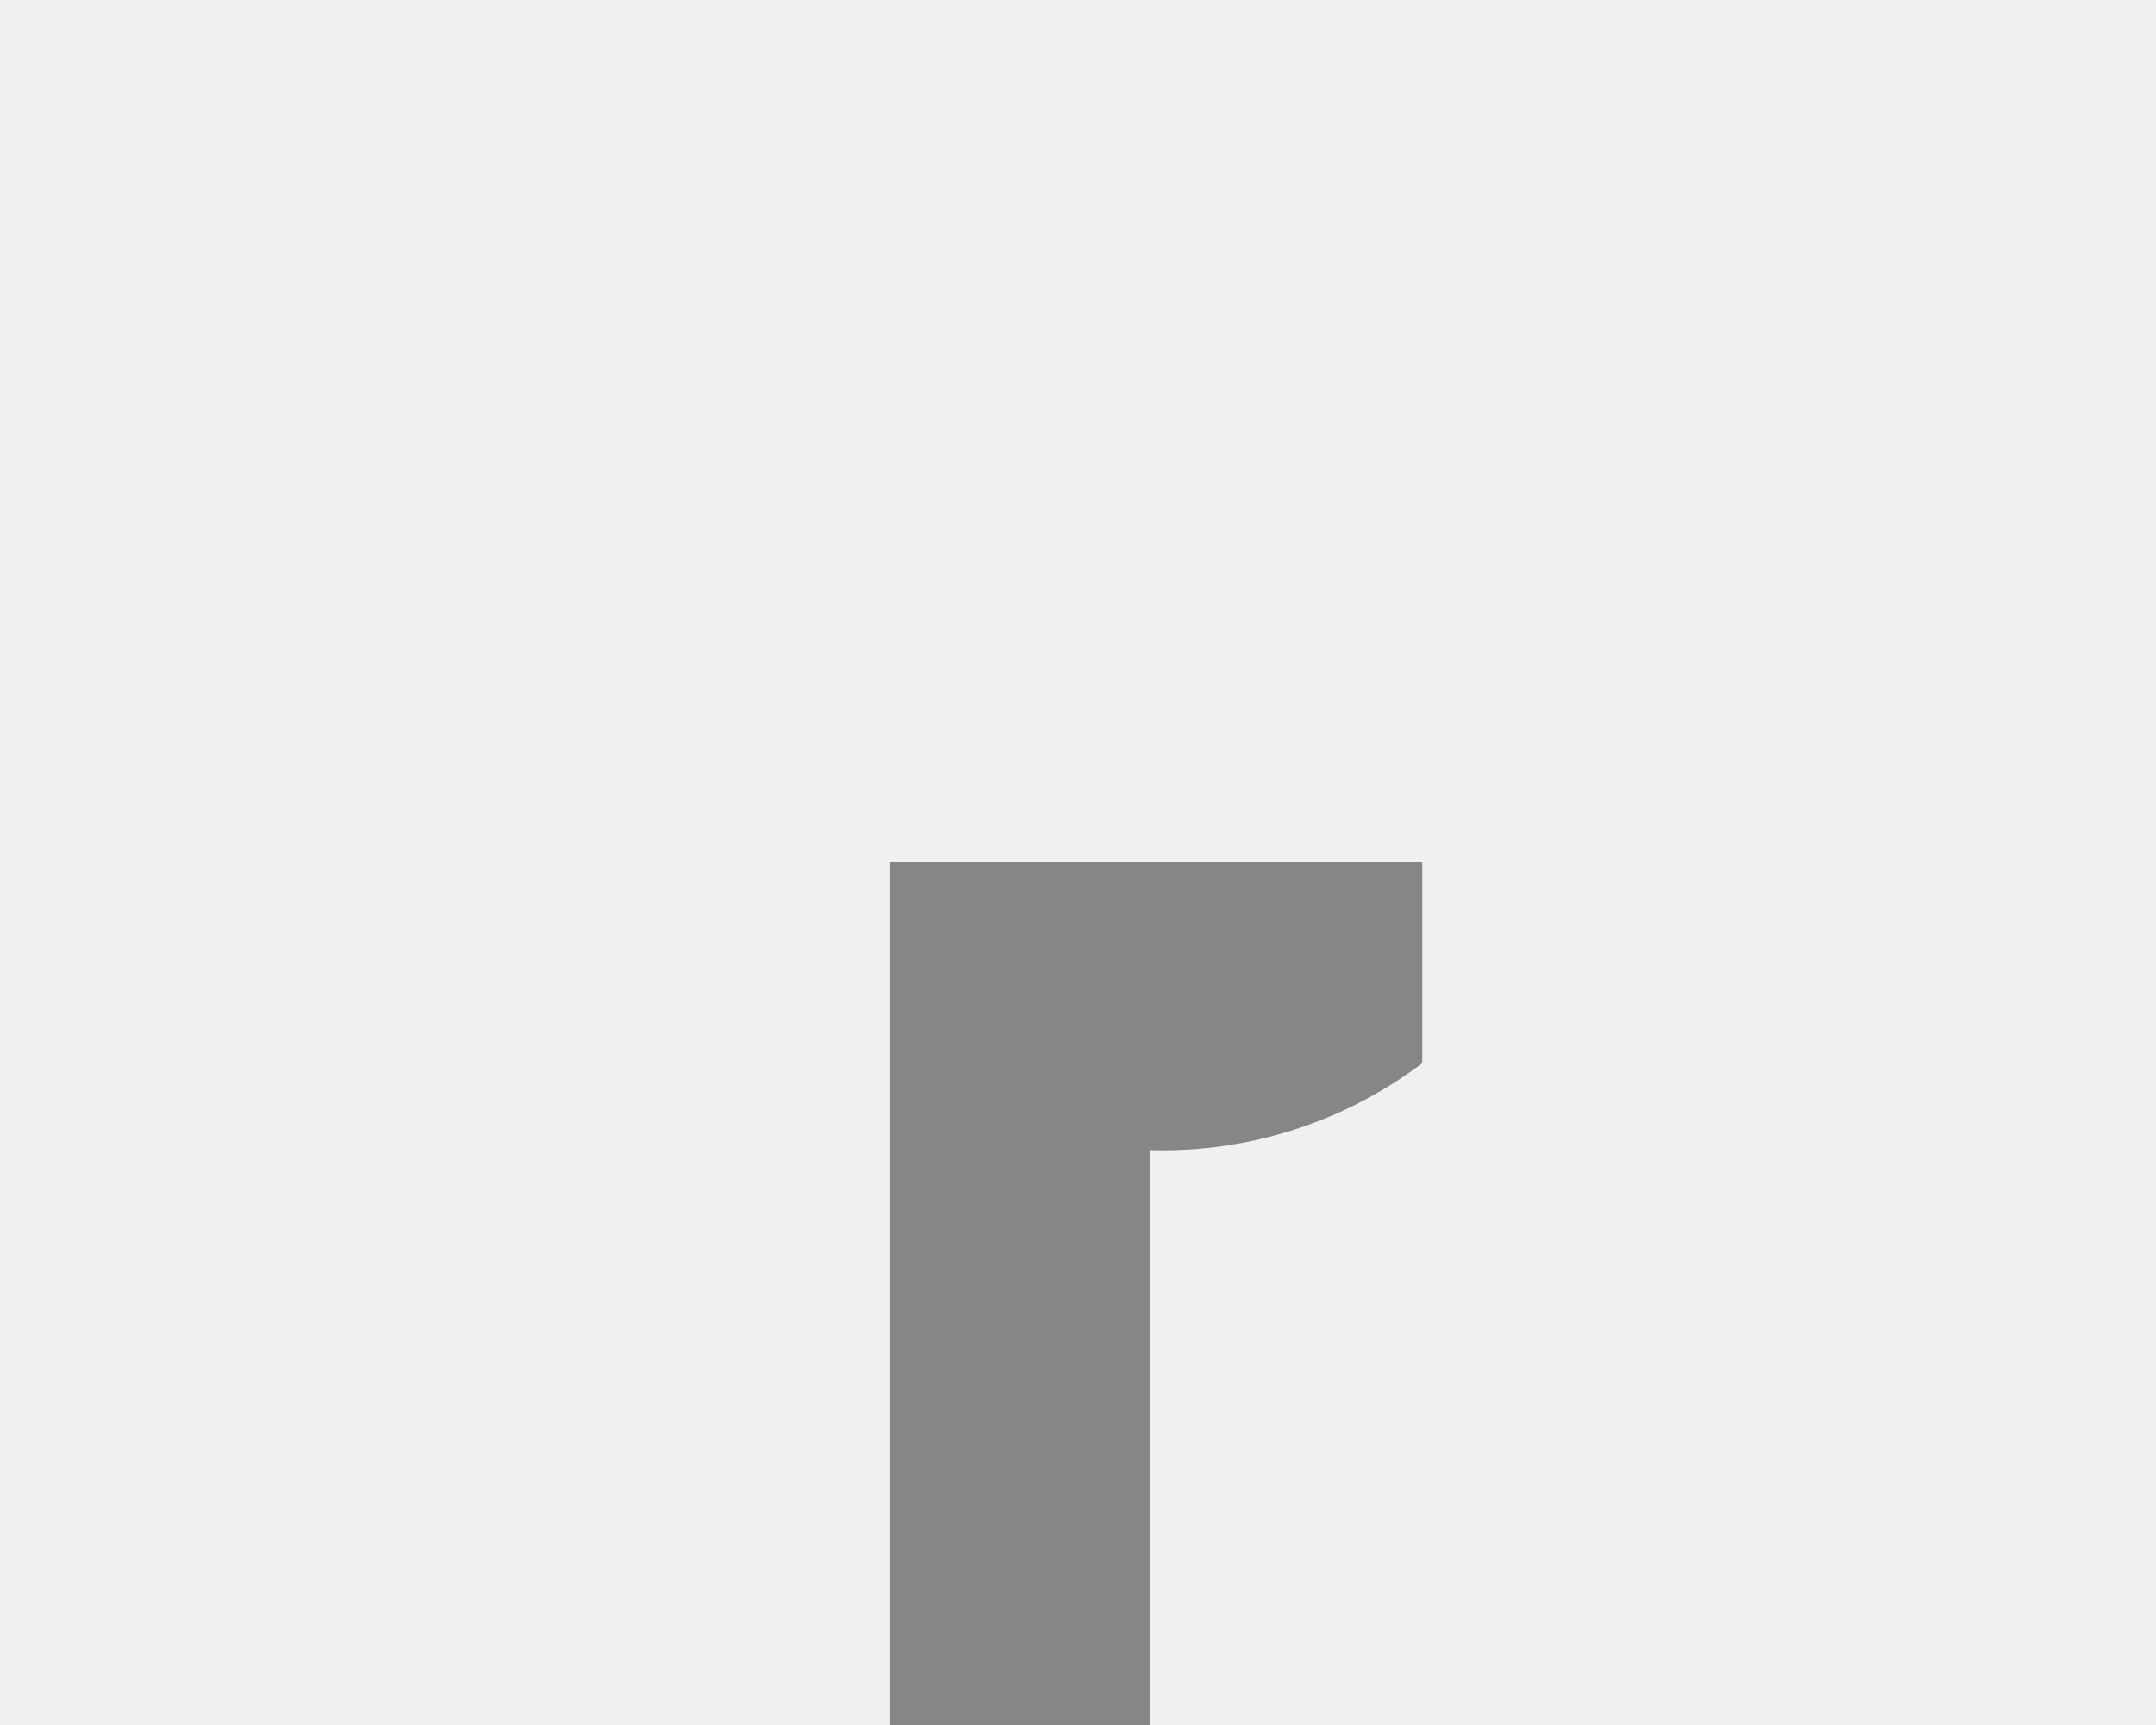
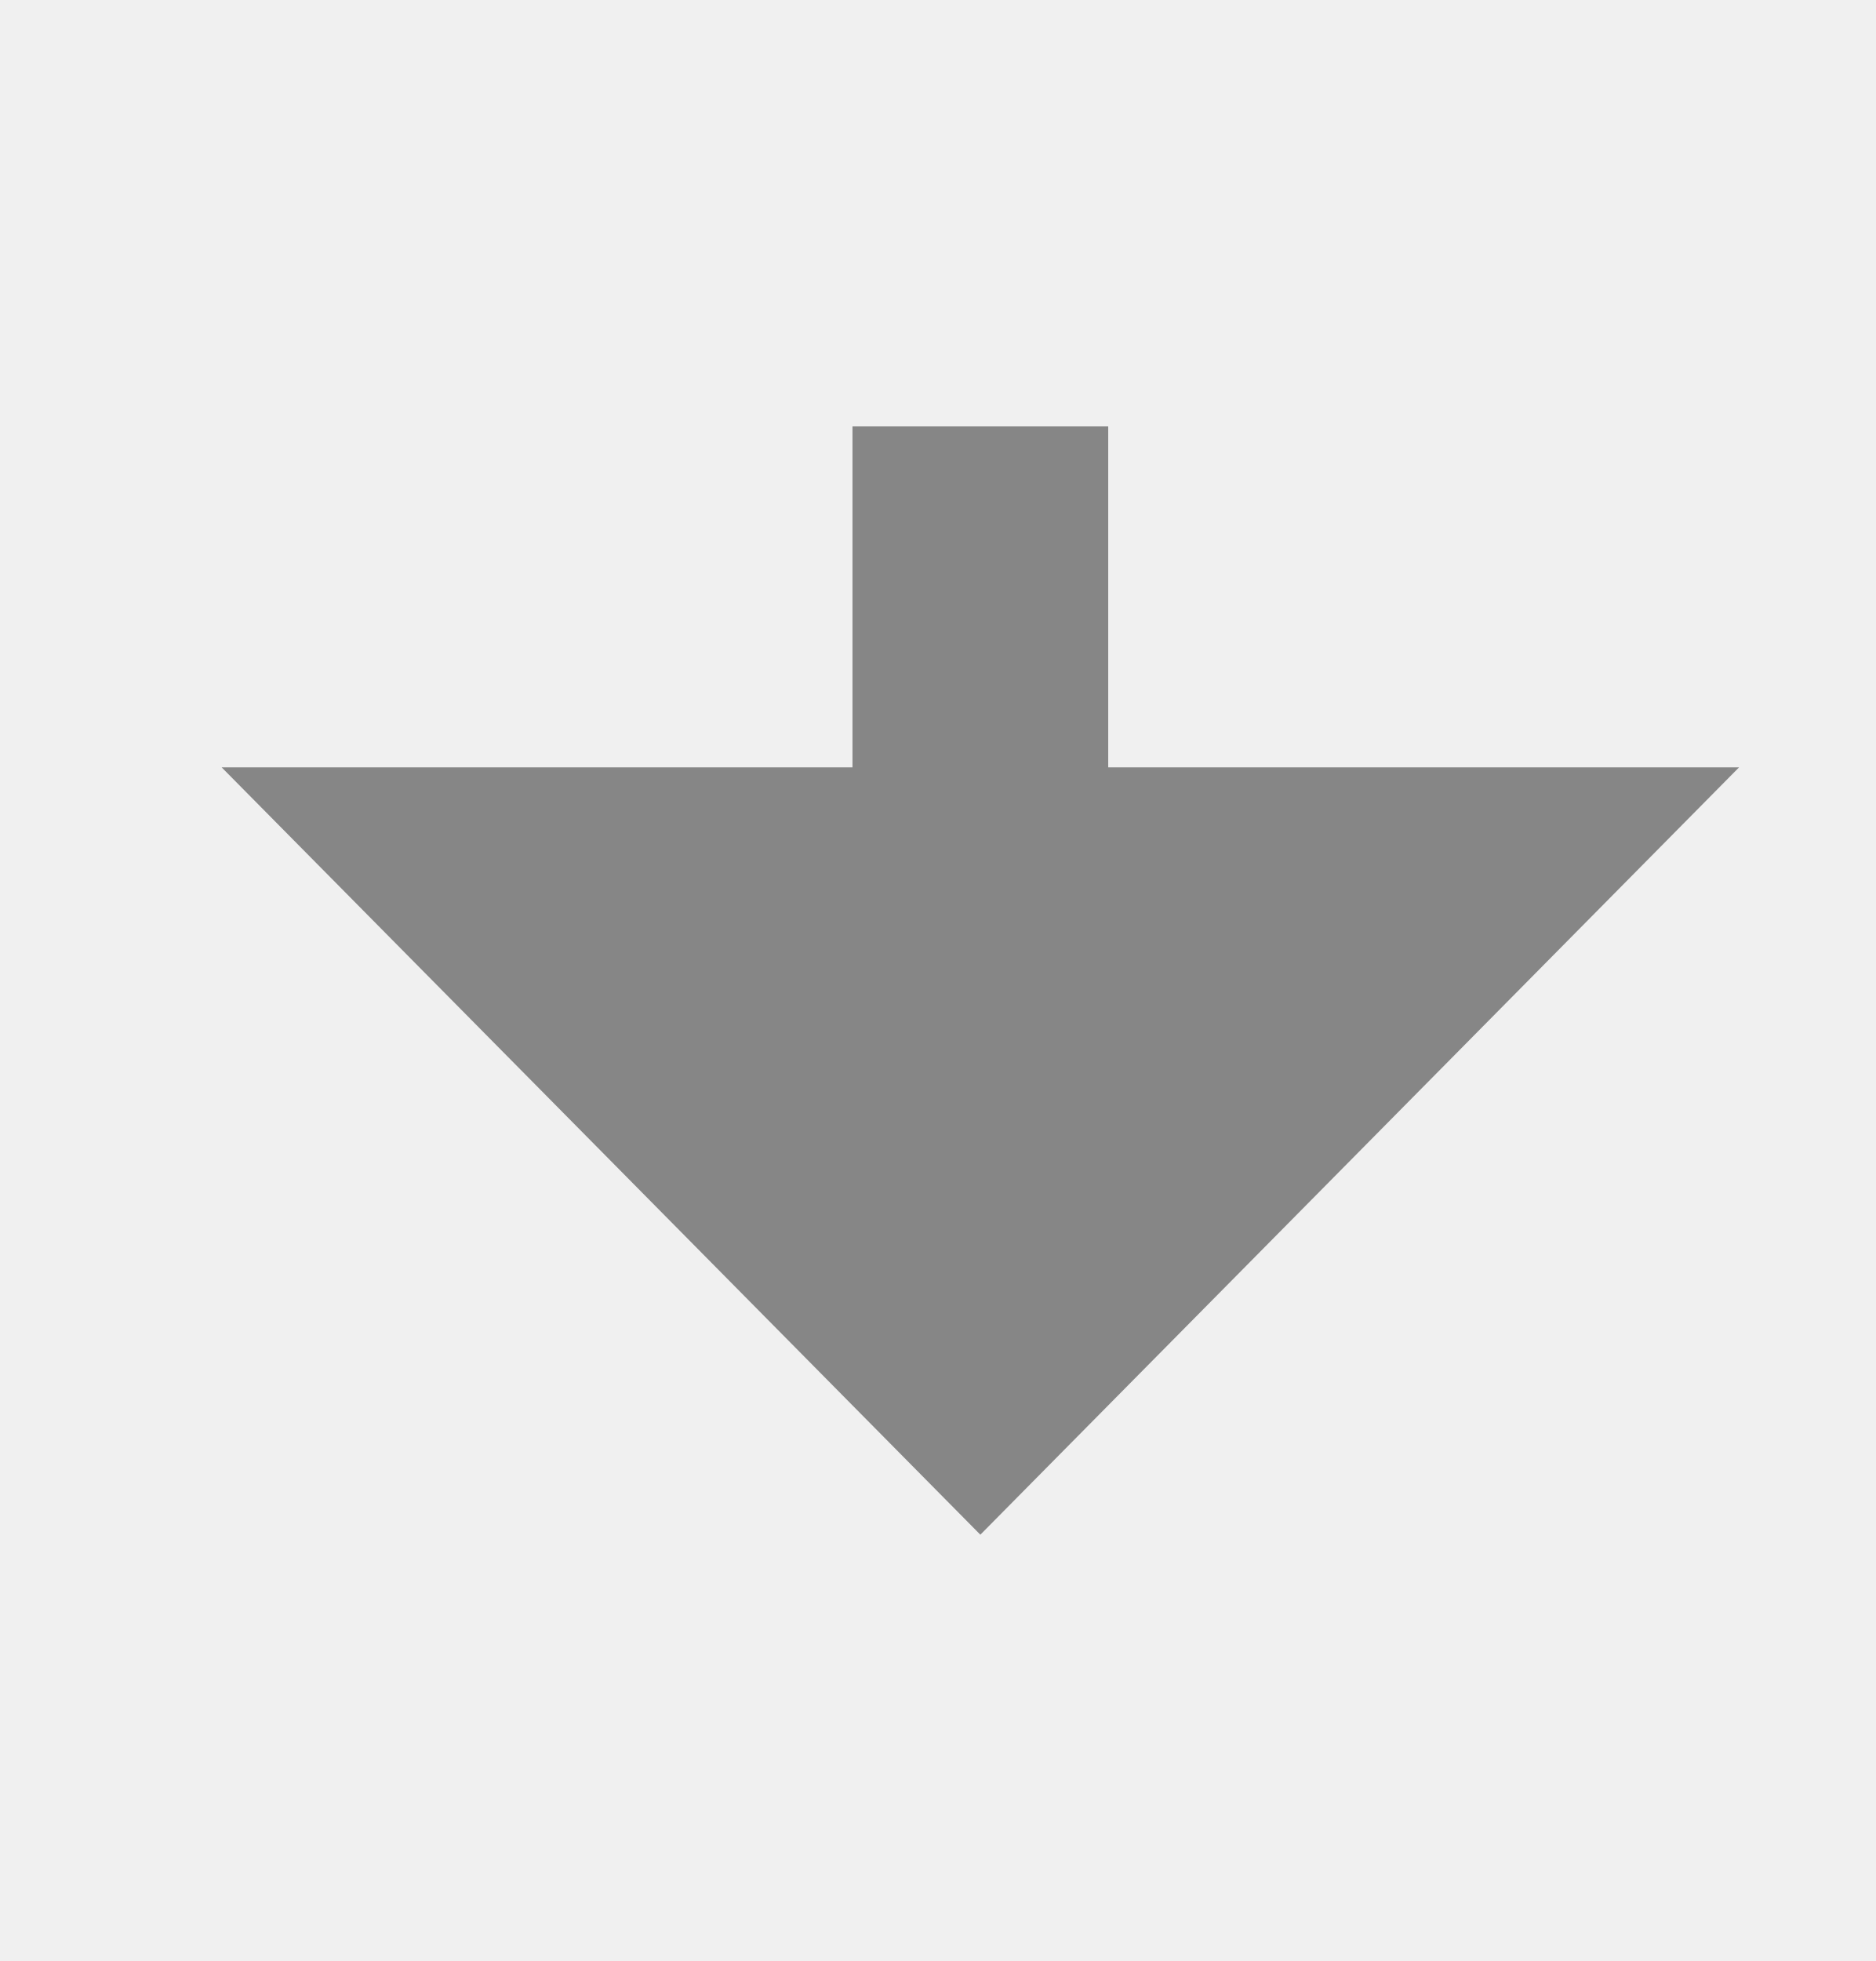
- <svg xmlns="http://www.w3.org/2000/svg" version="1.1" width="15px" height="12px" preserveAspectRatio="xMinYMid meet" viewBox="199 705  15 10">
+ <svg xmlns="http://www.w3.org/2000/svg" version="1.1" width="22px" height="23px" preserveAspectRatio="xMidYMin meet" viewBox="198 241  20 23">
  <defs>
-     <mask fill="white" id="clip3917">
-       <path d="M 148 664  L 268 664  L 268 710  L 148 710  Z M 148 643  L 268 643  L 268 739  L 148 739  Z " fill-rule="evenodd" />
+     <mask fill="white" id="clip4337">
+       <path d="M 152 218  L 264 218  L 264 246  L 152 246  Z M 152 205  L 264 205  L 264 270  L 152 270  Z " fill-rule="evenodd" />
    </mask>
  </defs>
-   <path d="M 208.5 643  L 208.5 708.5  A 1.5 1.5 0 0 1 207 710.5 A 1.5 1.5 0 0 0 205.5 712 L 205.5 721  " stroke-width="3" stroke="#868686" fill="none" mask="url(#clip3917)" />
-   <path d="M 196.6 719  L 205.5 728  L 214.4 719  L 196.6 719  Z " fill-rule="nonzero" fill="#868686" stroke="none" mask="url(#clip3917)" />
+   <path d="M 208.5 218  L 208.5 205  M 208.5 246  L 208.5 252  " stroke-width="3" stroke="#868686" fill="none" />
+   <path d="M 199.6 250  L 208.5 259  L 217.4 250  L 199.6 250  Z " fill-rule="nonzero" fill="#868686" stroke="none" mask="url(#clip4337)" />
</svg>
